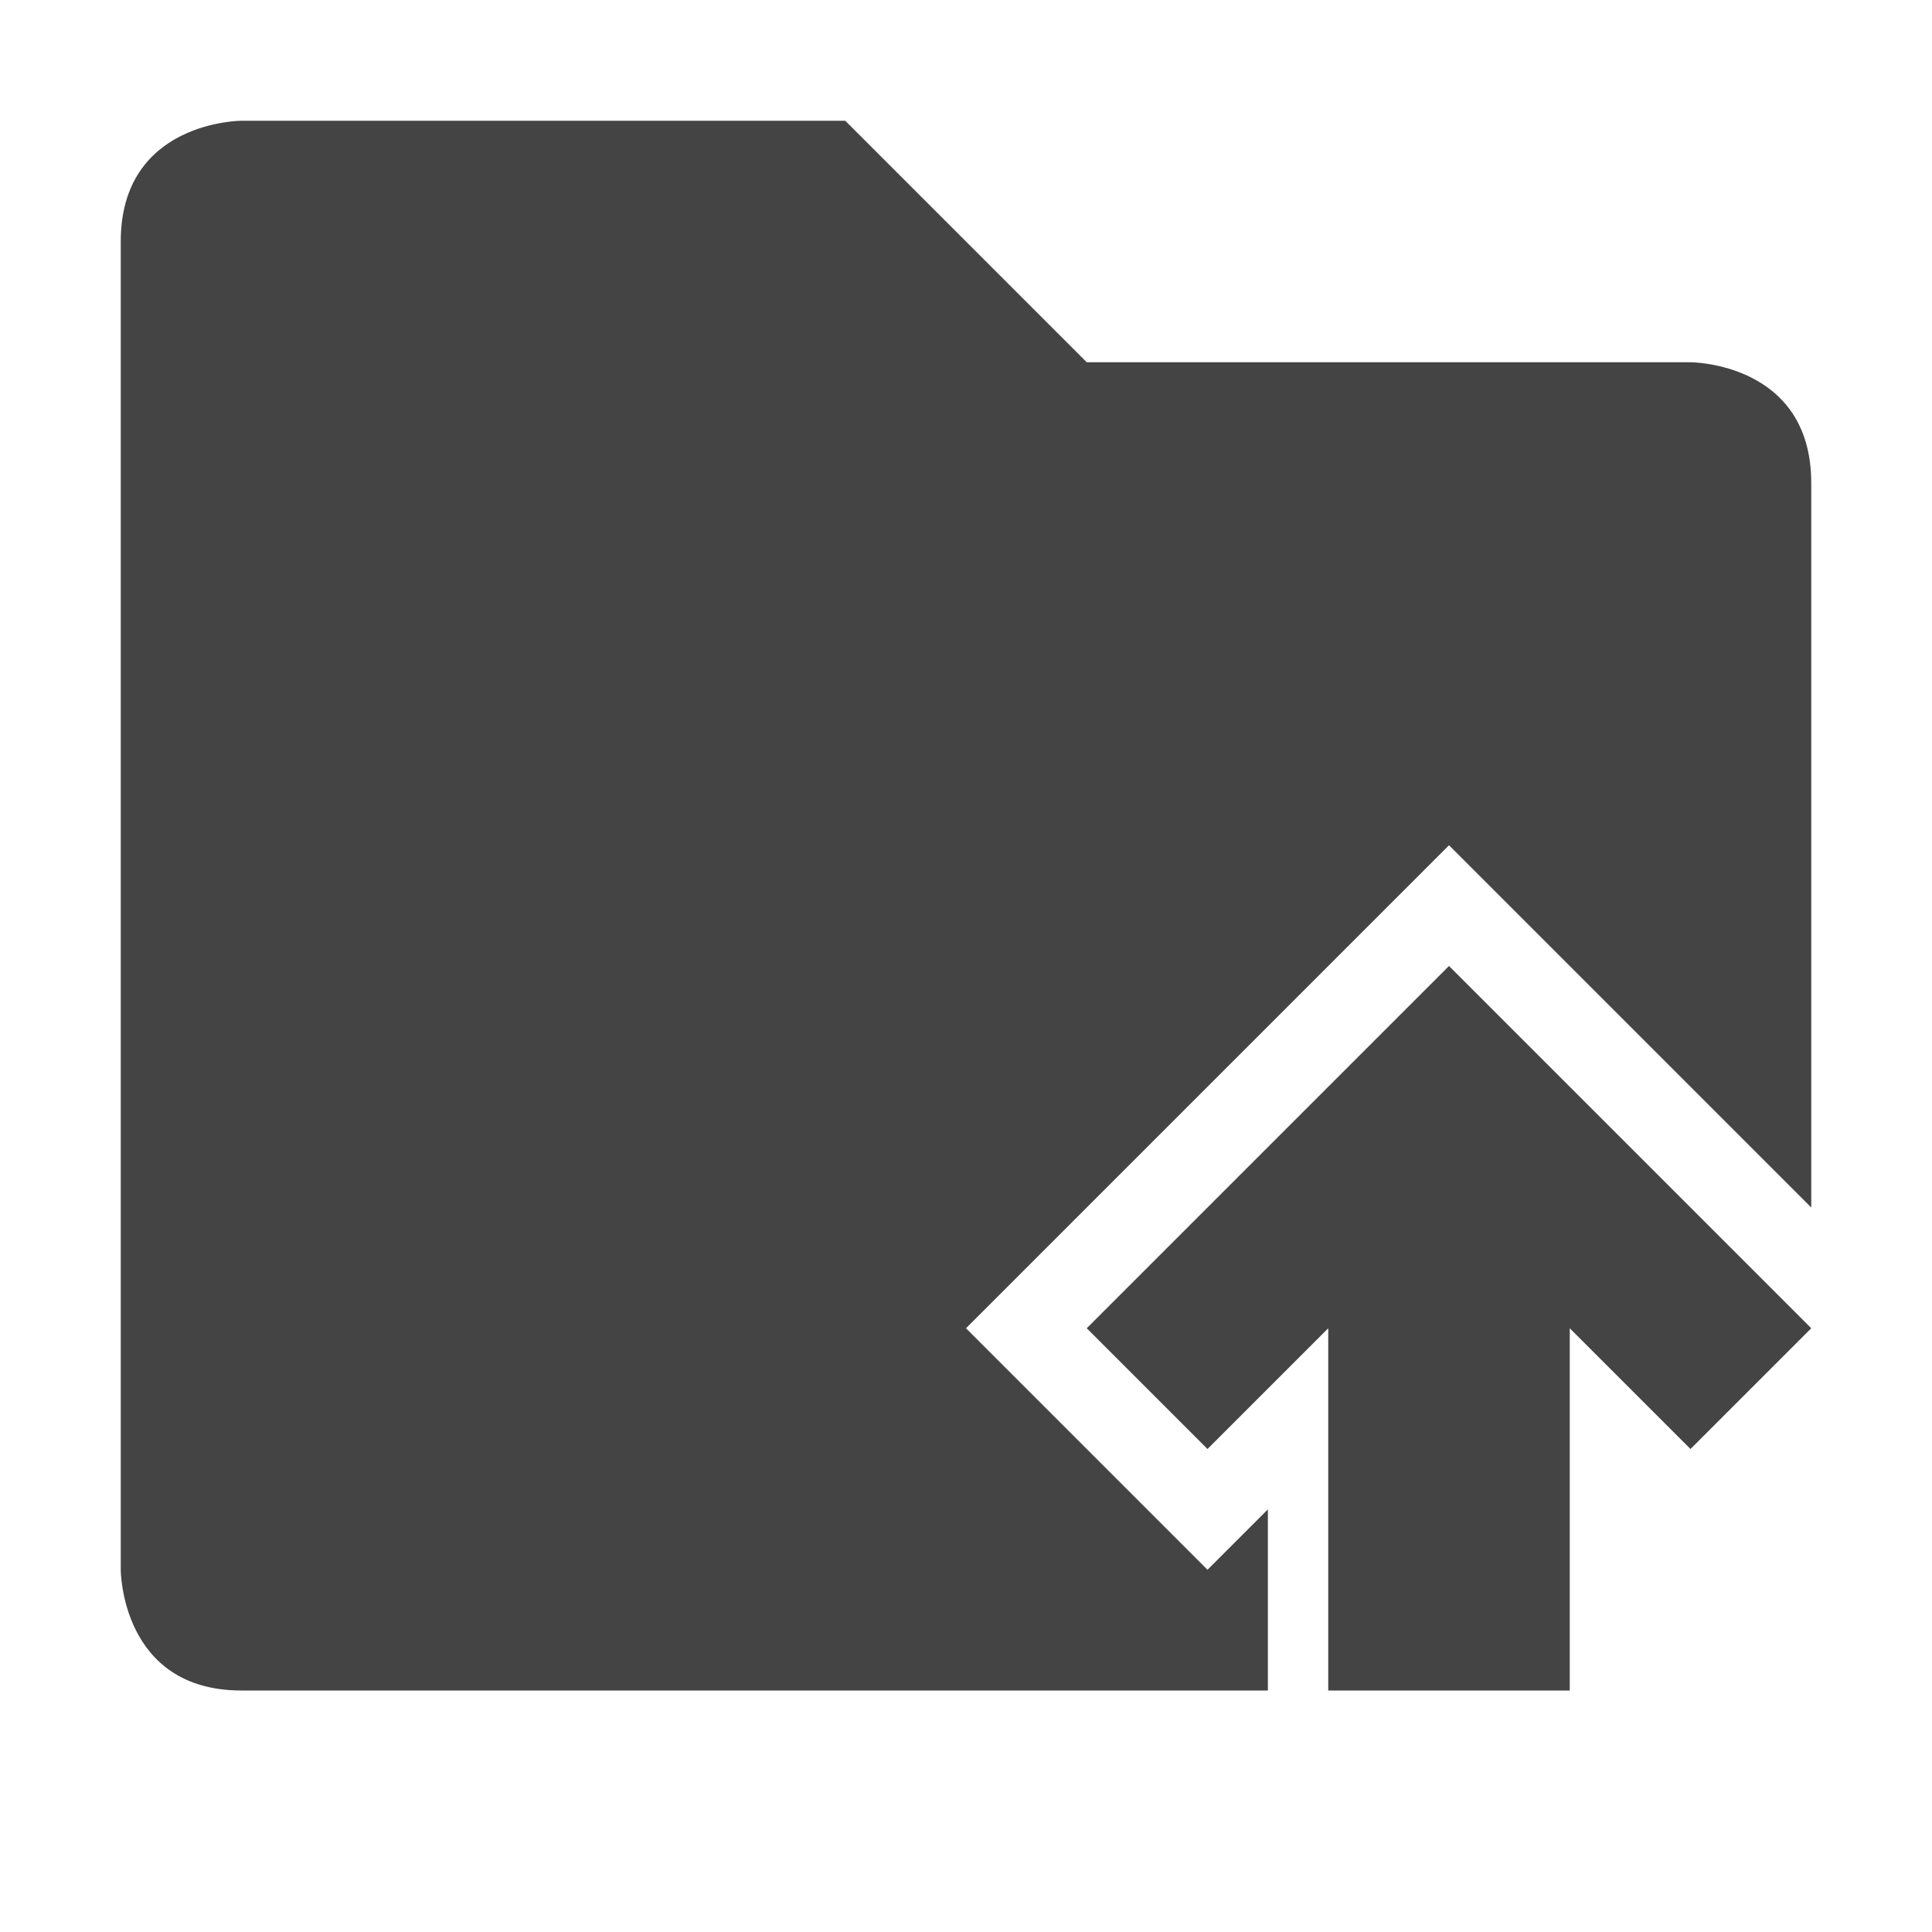
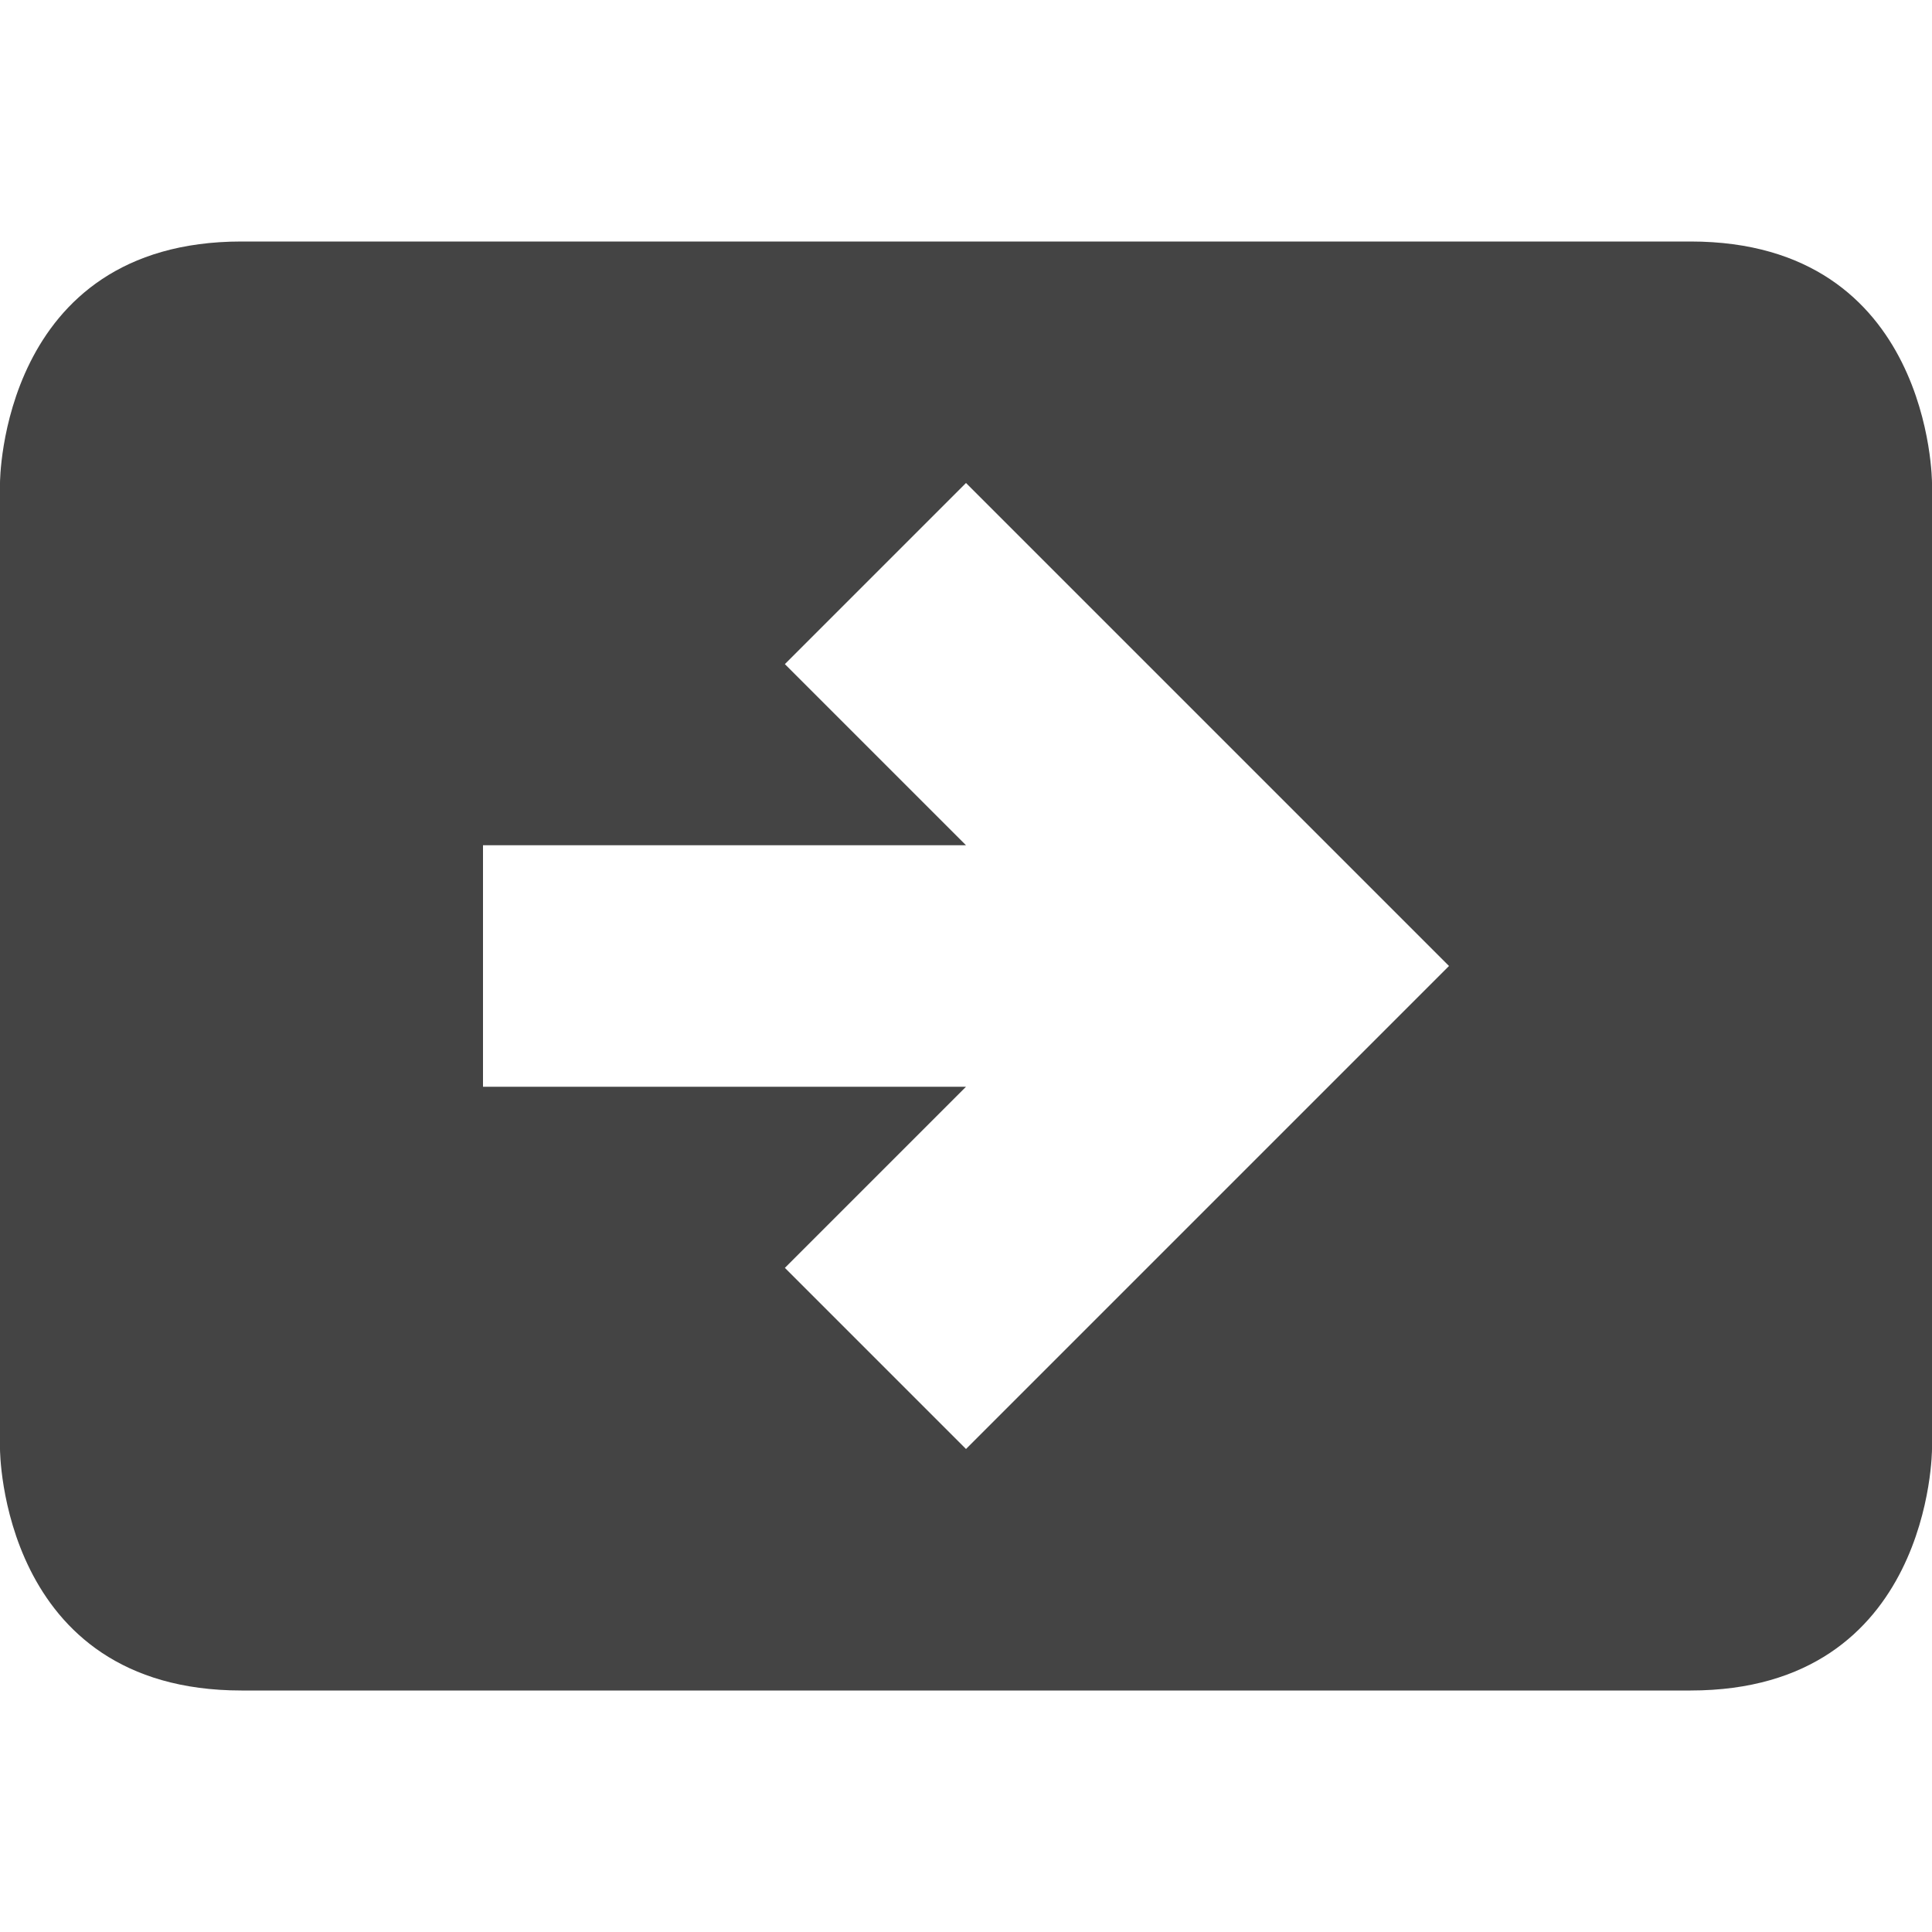
<svg xmlns="http://www.w3.org/2000/svg" width="16" height="16" version="1.1">
  <defs>
    <style id="current-color-scheme" type="text/css">
   .ColorScheme-Text { color:#444444; } .ColorScheme-Highlight { color:#4285f4; } .ColorScheme-NeutralText { color:#ff9800; } .ColorScheme-PositiveText { color:#4caf50; } .ColorScheme-NegativeText { color:#f44336; }
  </style>
  </defs>
-   <path style="fill:currentColor" class="ColorScheme-Text" d="M 2,1 C 2,1 1,1 1,2 V 13 C 1,13 1,14 2,14 H 10.5 V 12.5 L 10,13 8,11 12,7 15,10 V 4 C 15,3 14,3 14,3 H 9 L 7,1 Z" />
-   <path style="fill:currentColor" class="ColorScheme-Text" d="M 12,8 9,11 10,12 11,11 V 14 H 13 V 11 L 14,12 15,11 Z" />
+   <path style="fill:currentColor" class="ColorScheme-Text" d="M 2,2 C 0,2 0,4 0,4 V 12 C 0,12 0,14 2,14 H 14 C 16,14 16,12 16,12 V 4 C 16,4 16,2 14,2 Z M 8,4 12,8 8,12 6.5,10.5 8,9 H 4 V 7 H 8 L 6.5,5.5 Z" />
</svg>
